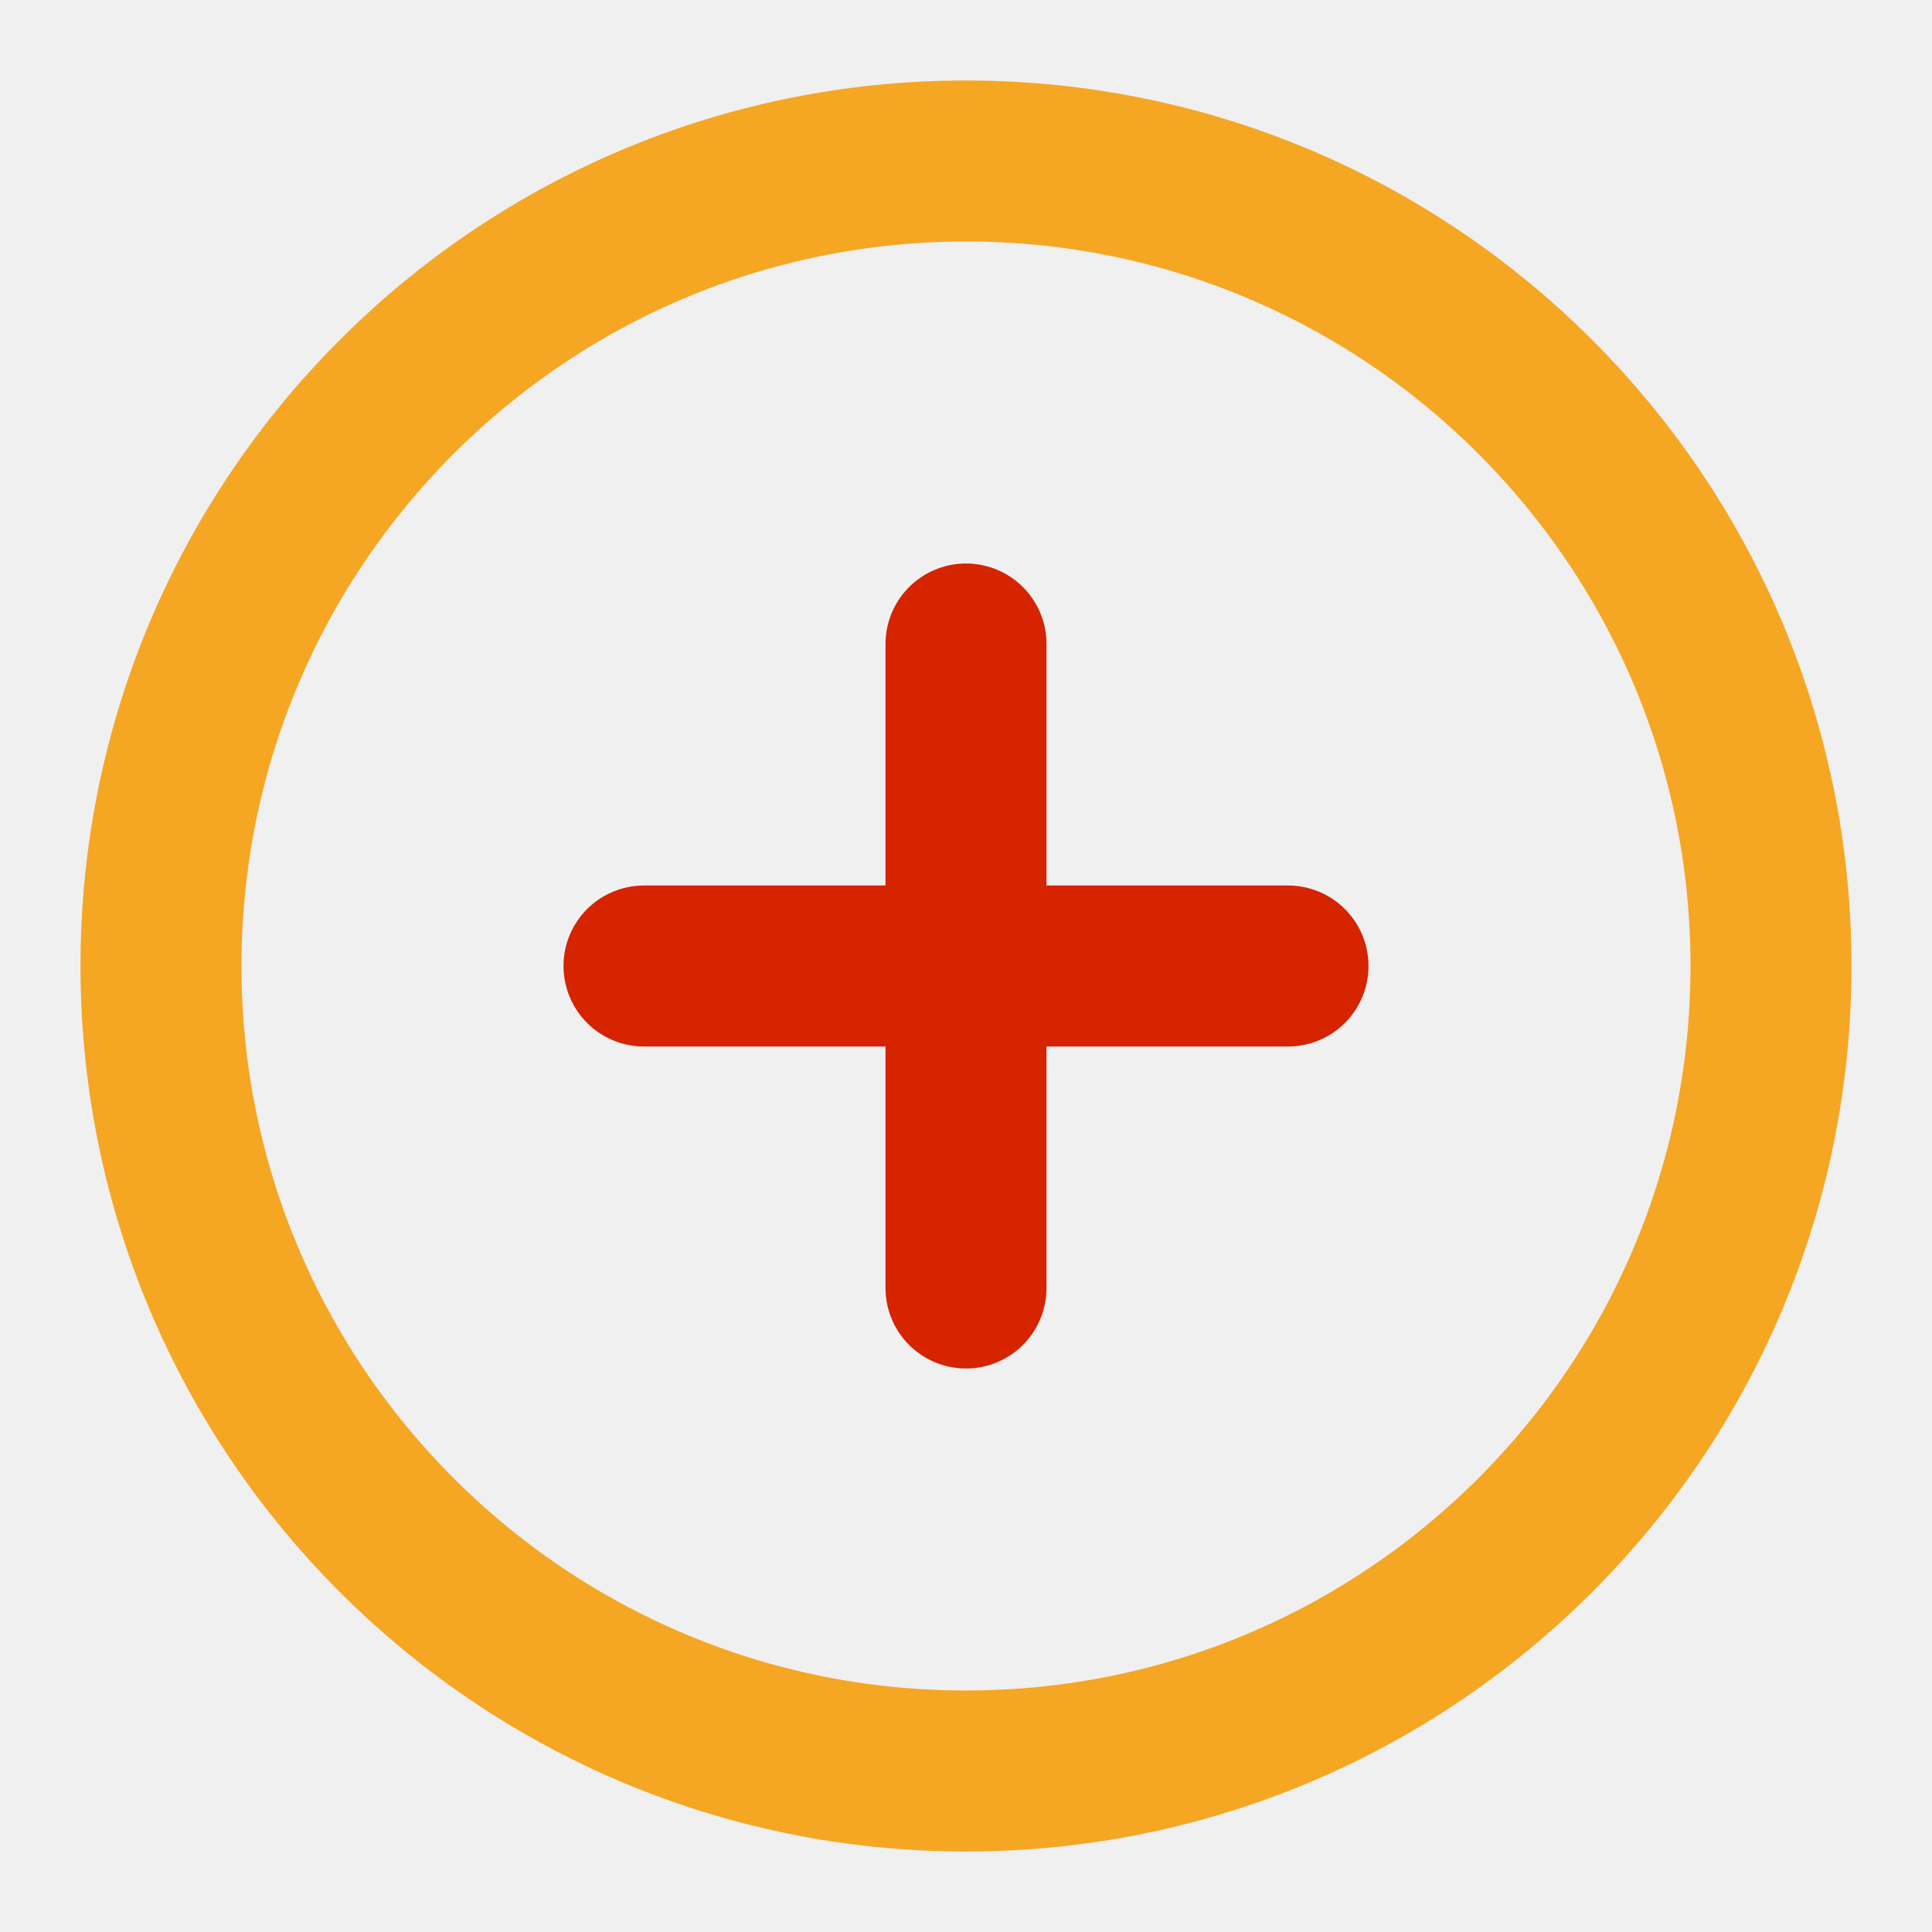
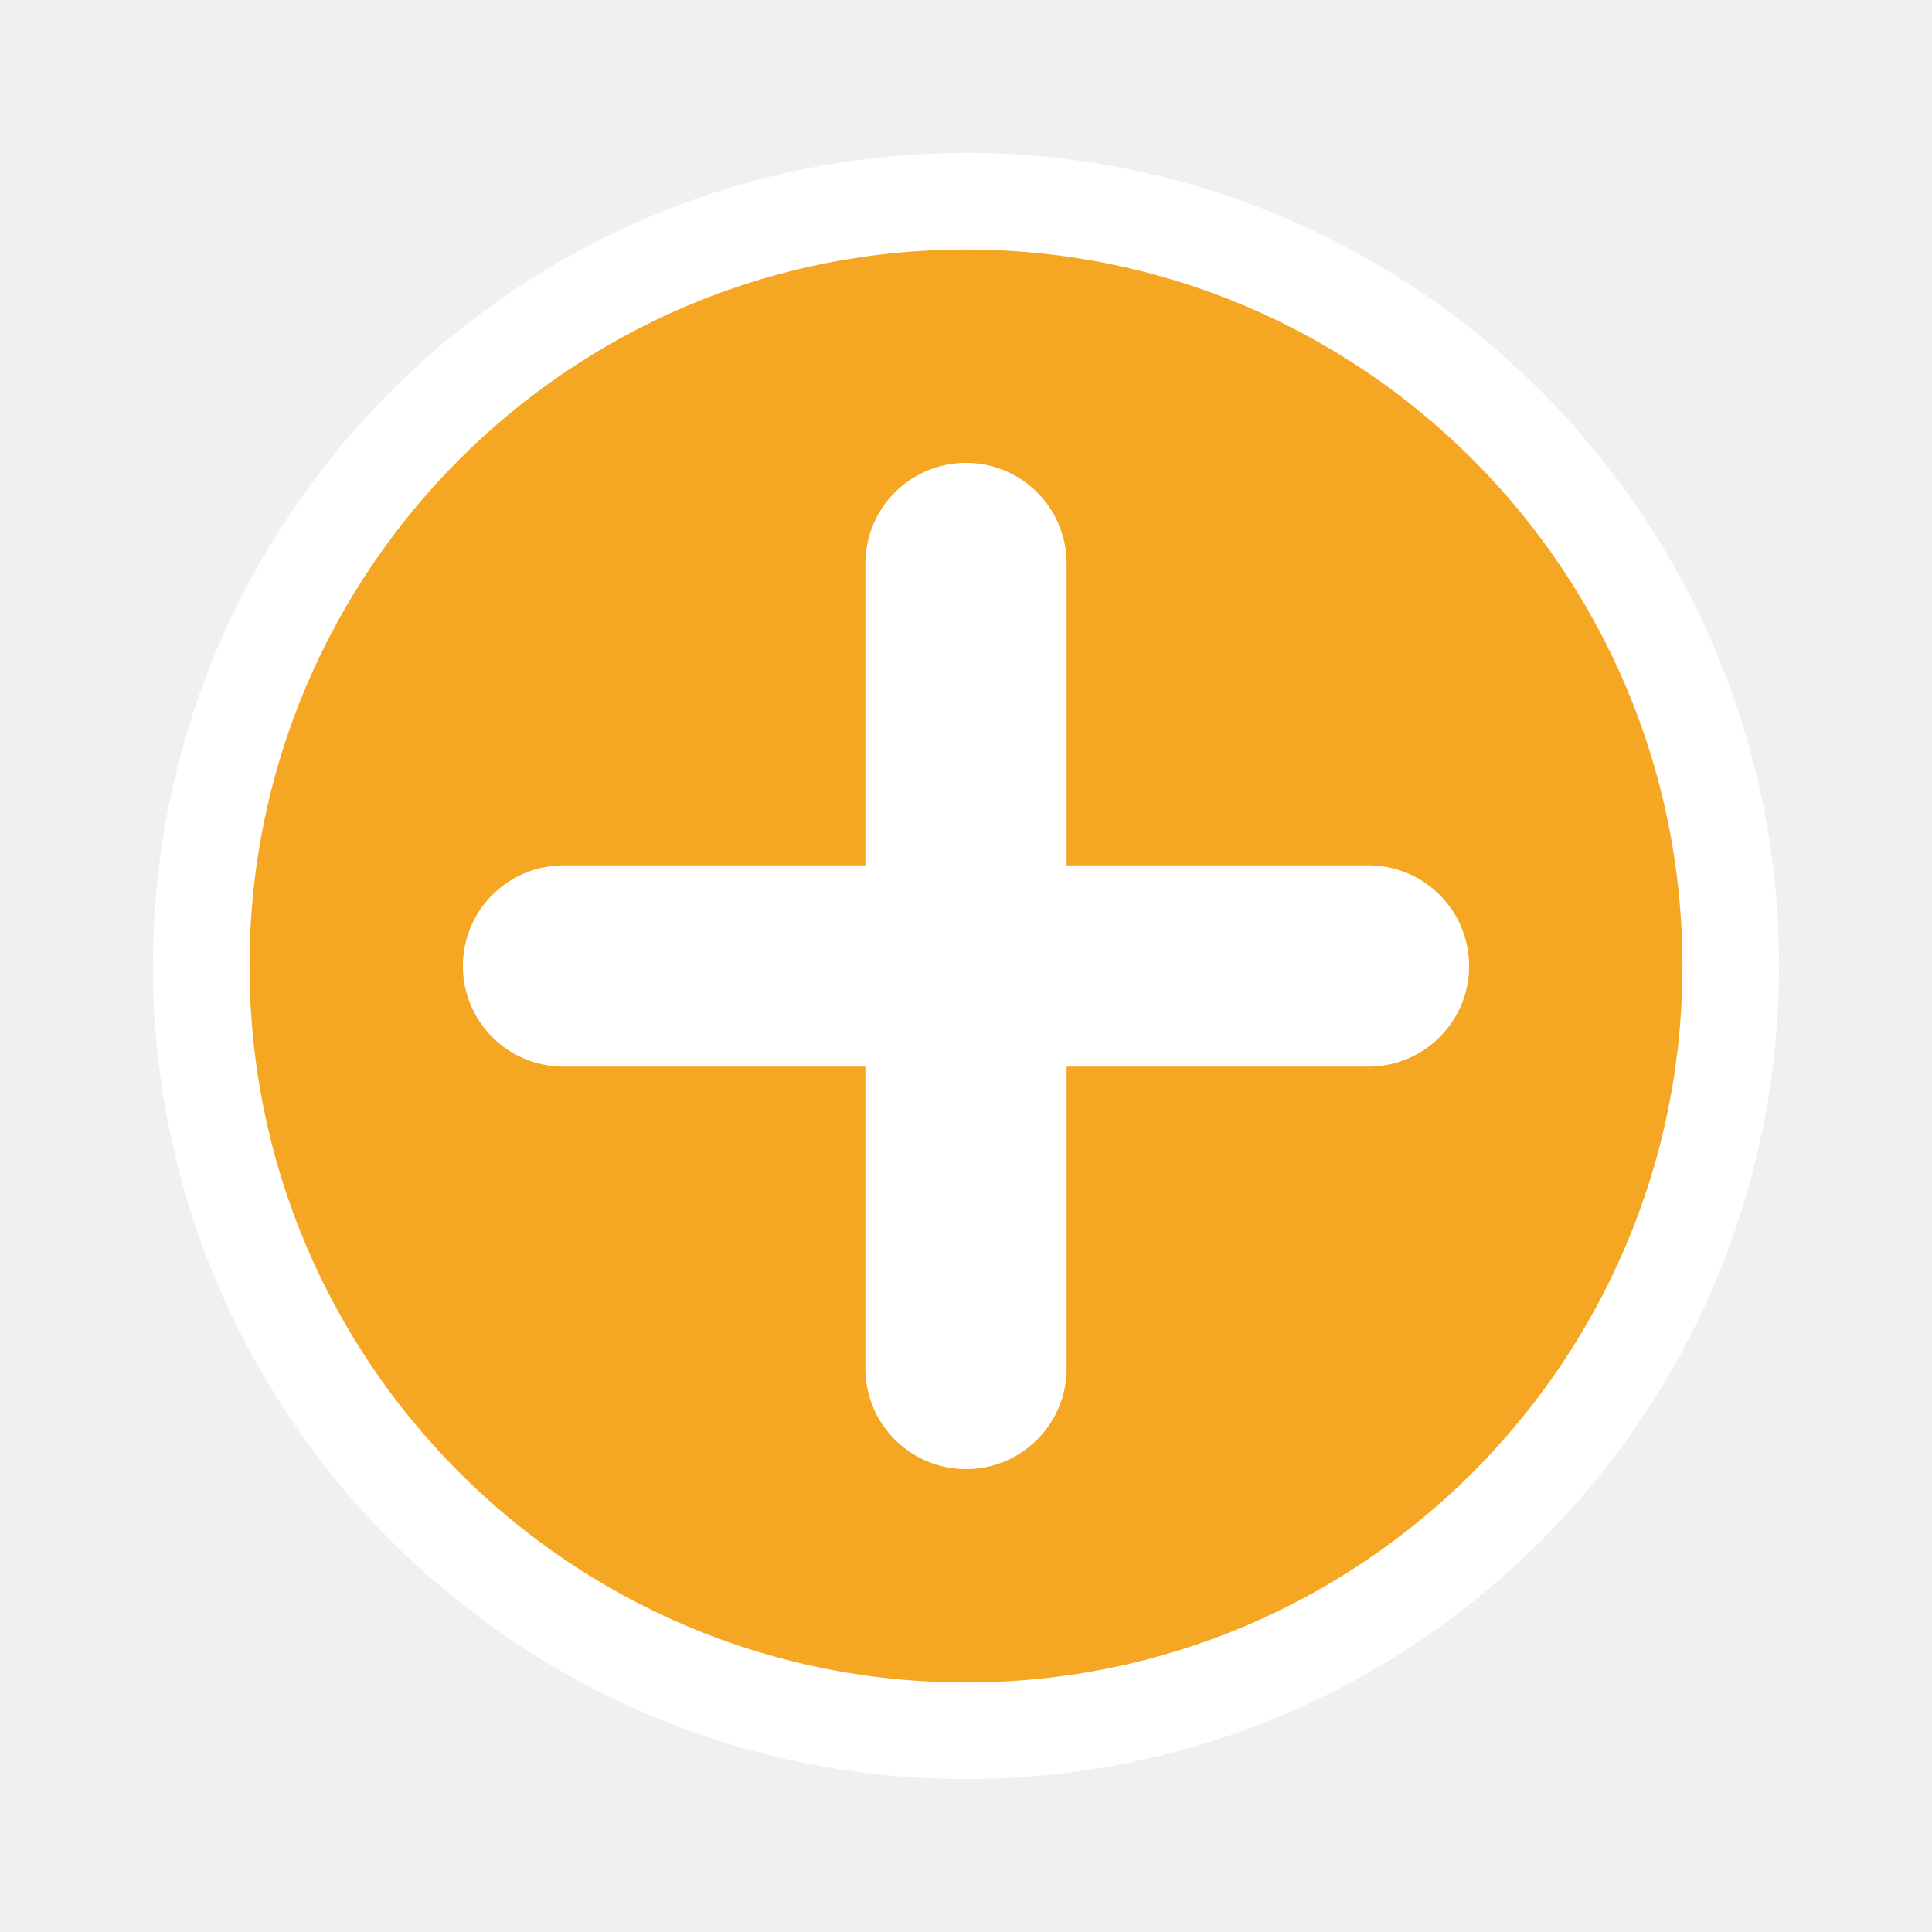
<svg xmlns="http://www.w3.org/2000/svg" width="24" height="24" viewBox="0 0 24 24" fill="none">
-   <circle cx="12" cy="12" r="10" stroke="#F5A623" stroke-width="2" />
-   <line x1="12" y1="8" x2="12" y2="16" stroke="#D62300" stroke-width="2" stroke-linecap="round" />
-   <line x1="8" y1="12" x2="16" y2="12" stroke="#D62300" stroke-width="2" stroke-linecap="round" />
+   <circle cx="12" cy="12" r="9.5" fill="#F5A623" stroke="#fff" stroke-width="1.2" />
+   <line x1="12" y1="7" x2="12" y2="17" stroke="#fff" stroke-width="2.5" stroke-linecap="round" />
+   <line x1="7" y1="12" x2="17" y2="12" stroke="#fff" stroke-width="2.5" stroke-linecap="round" />
</svg>
